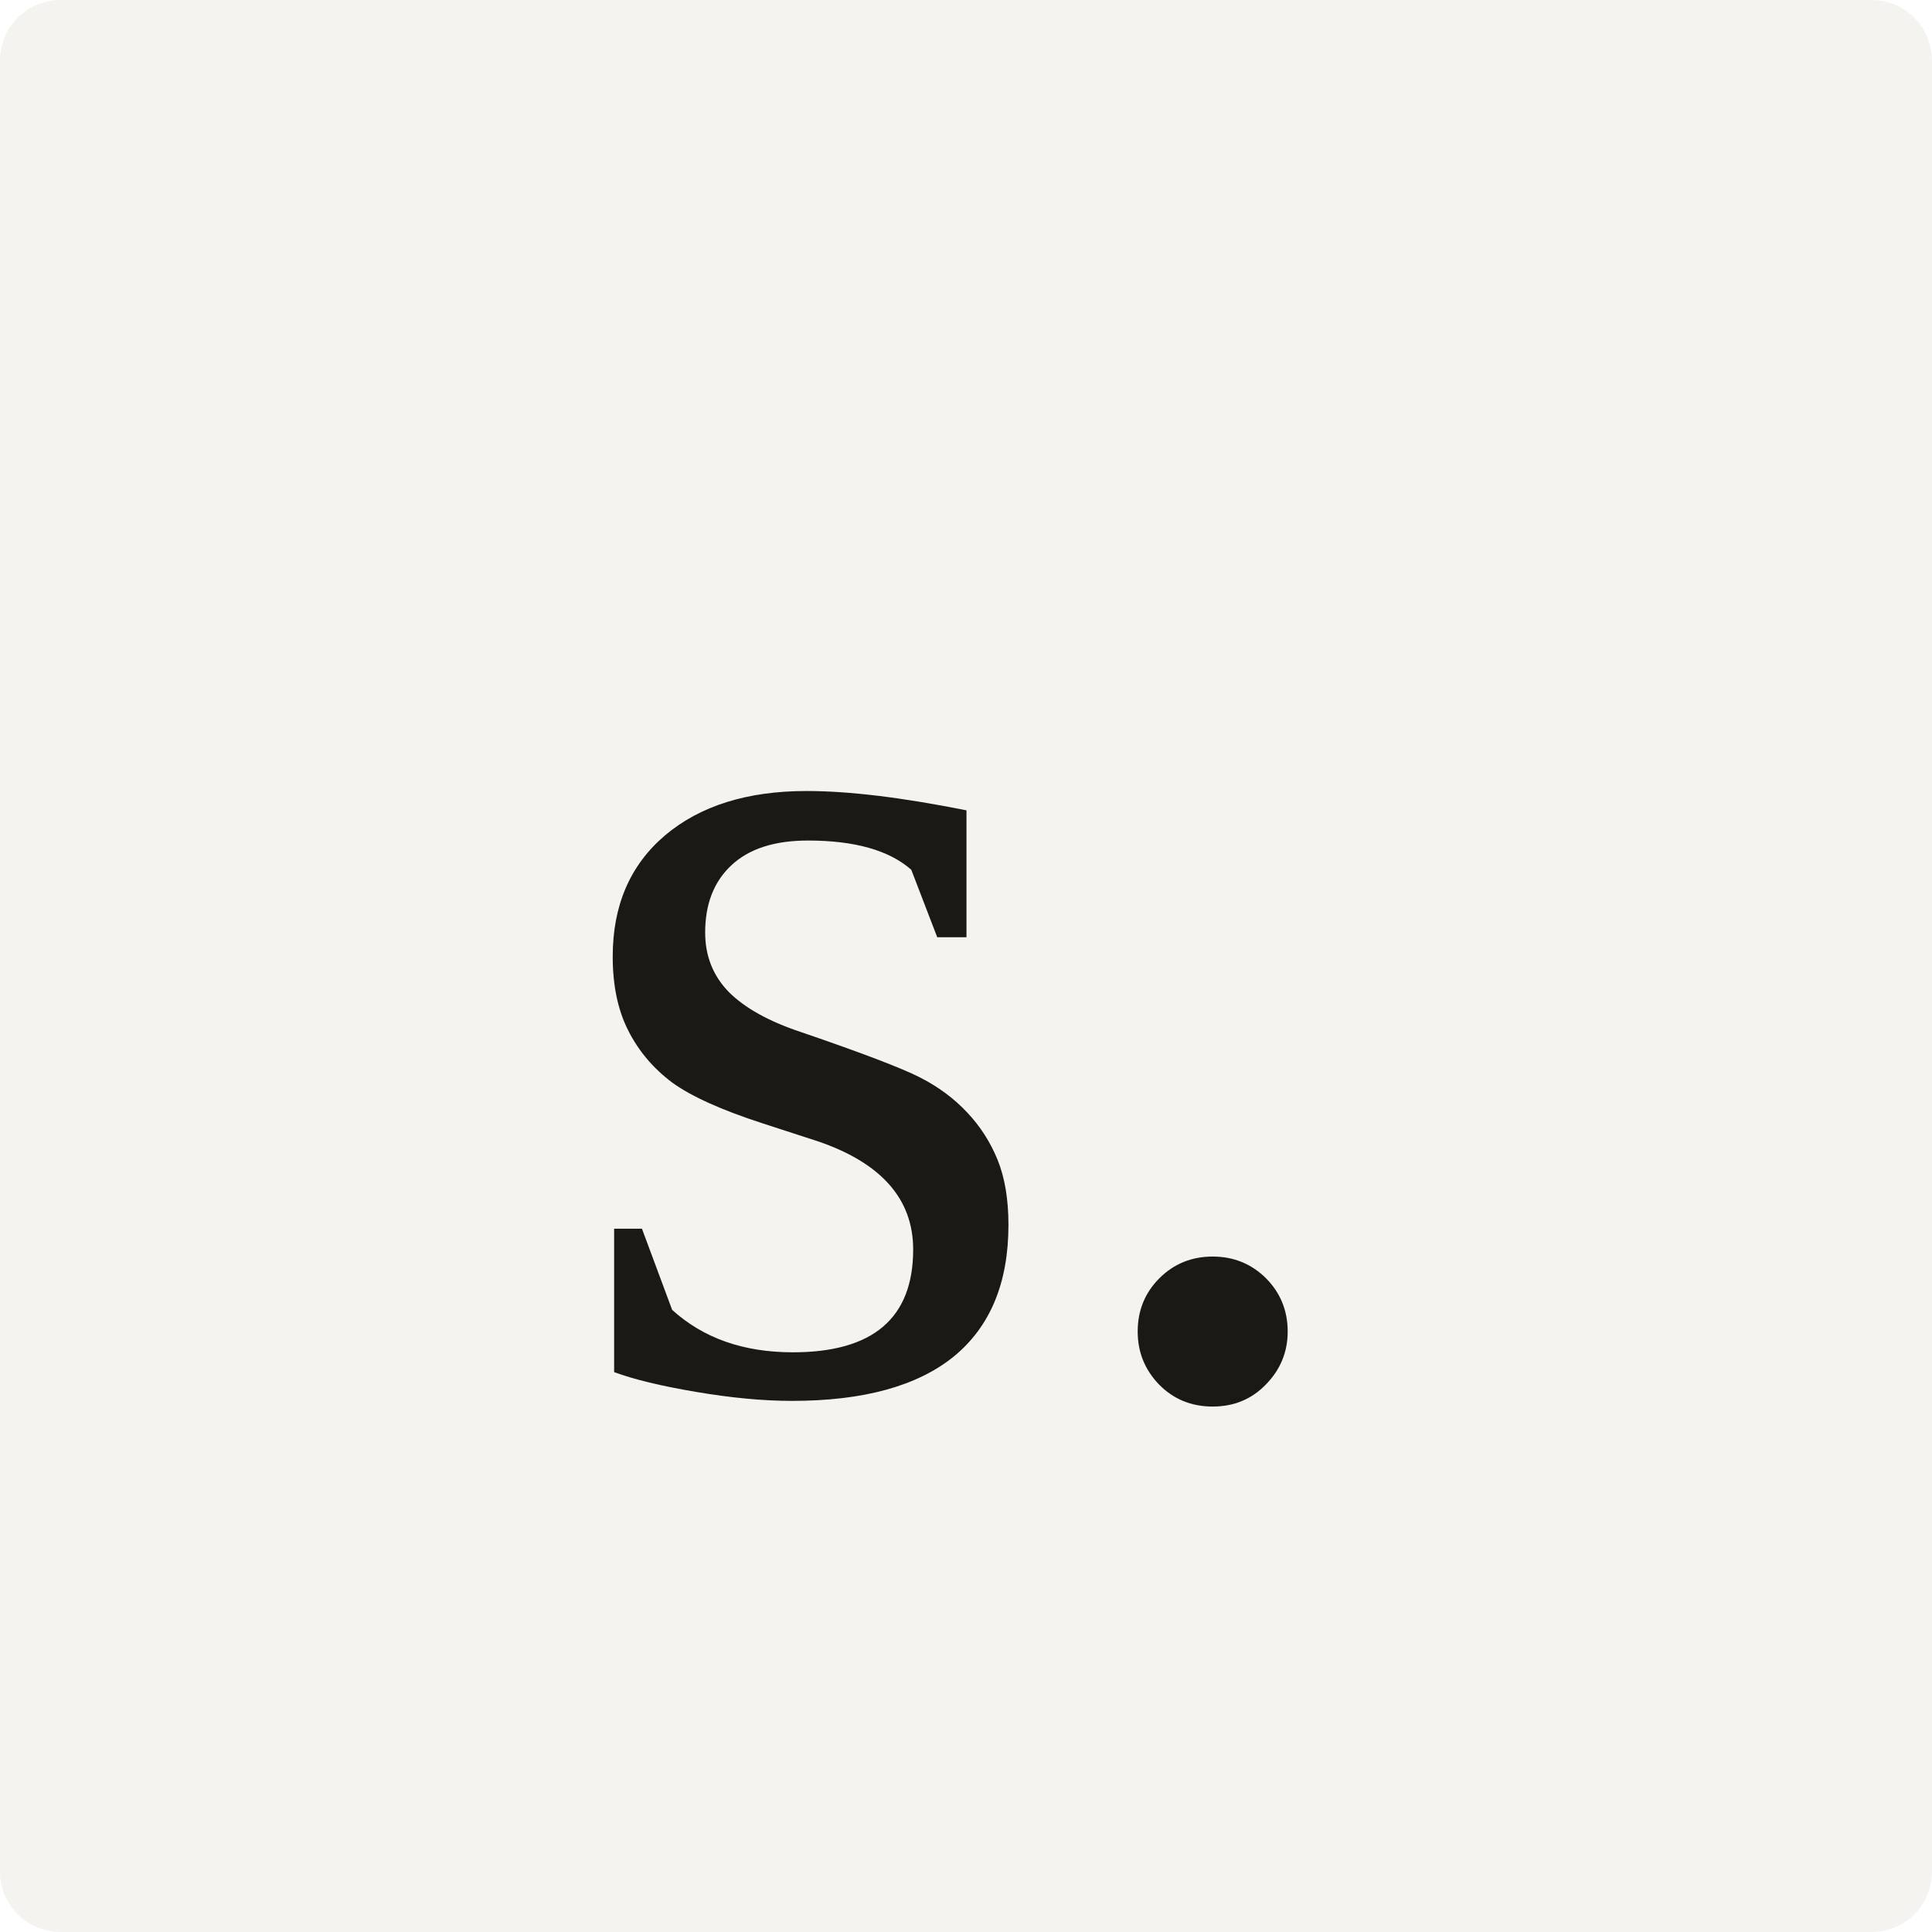
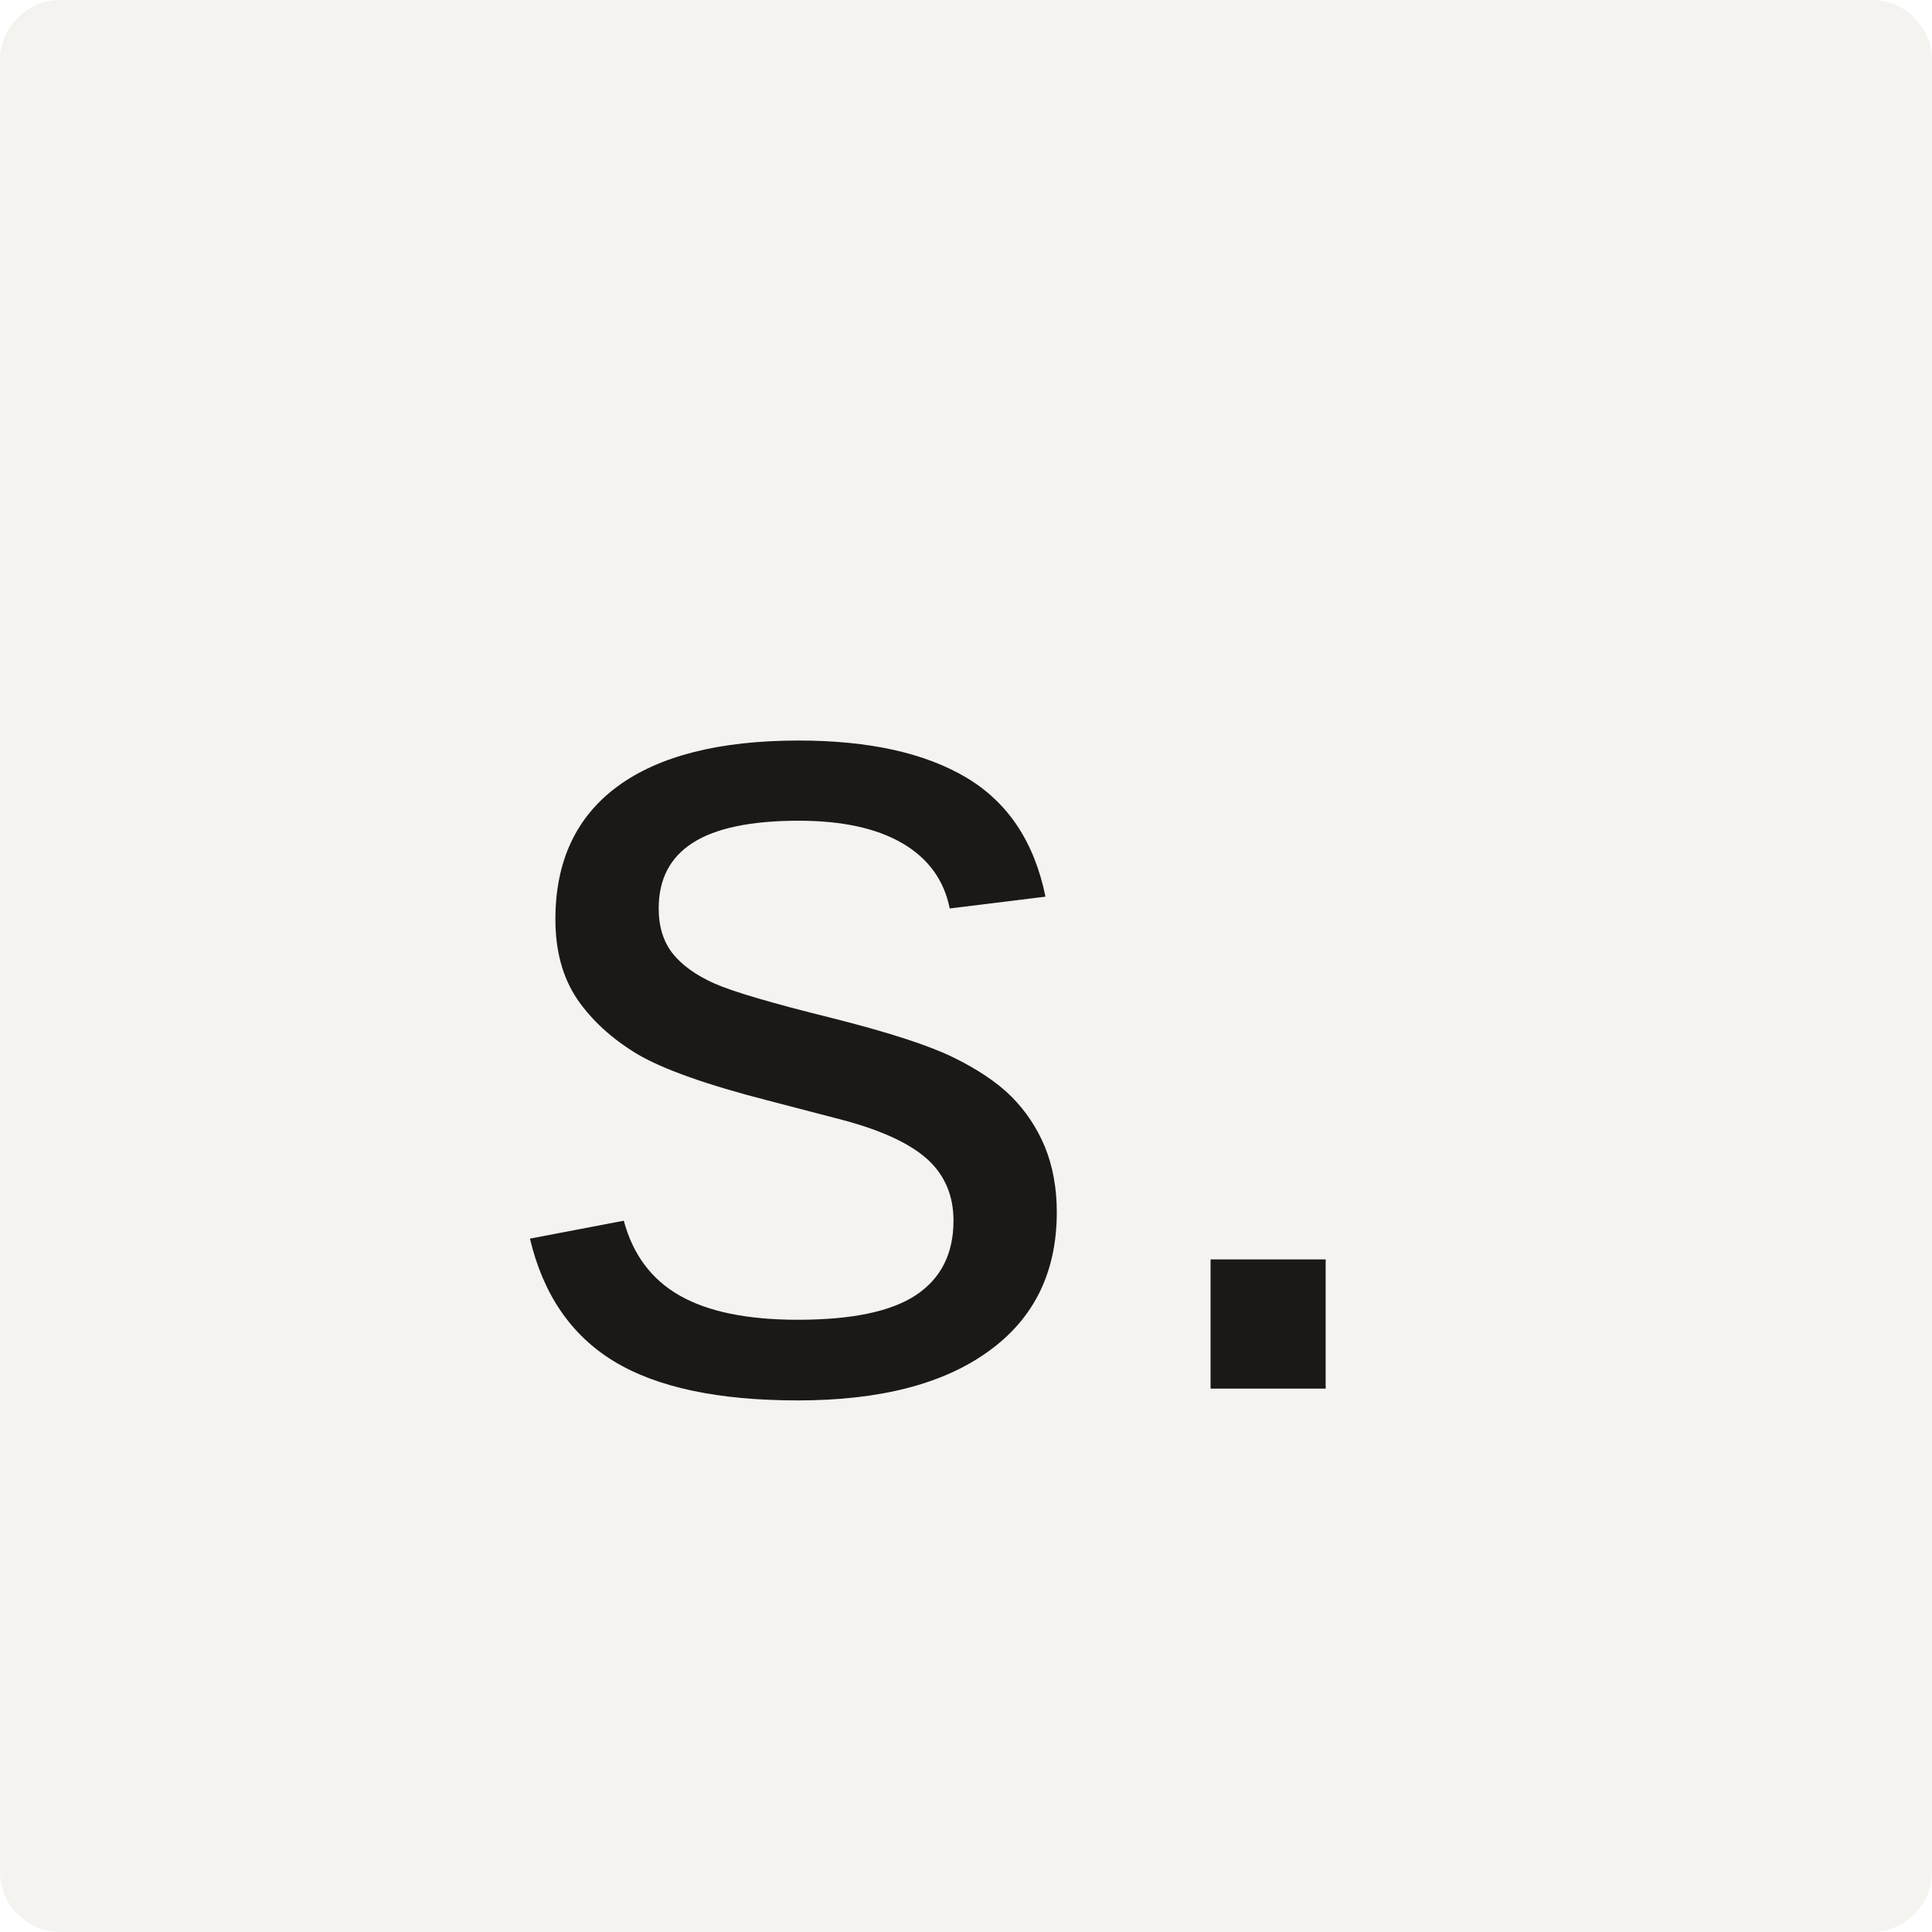
<svg xmlns="http://www.w3.org/2000/svg" viewBox="0 0 64 64">
  <rect width="64" height="64" rx="2" fill="#f4f3f0" />
-   <text x="32" y="46" text-anchor="middle" font-family="Georgia, 'Times New Roman', serif" font-size="42" fill="#1a1915">s.</text>
+   <text x="32" y="46" text-anchor="middle" font-family="'DM Sans', Arial, sans-serif" font-weight="500" font-size="40" fill="#1a1915">s.</text>
</svg>
